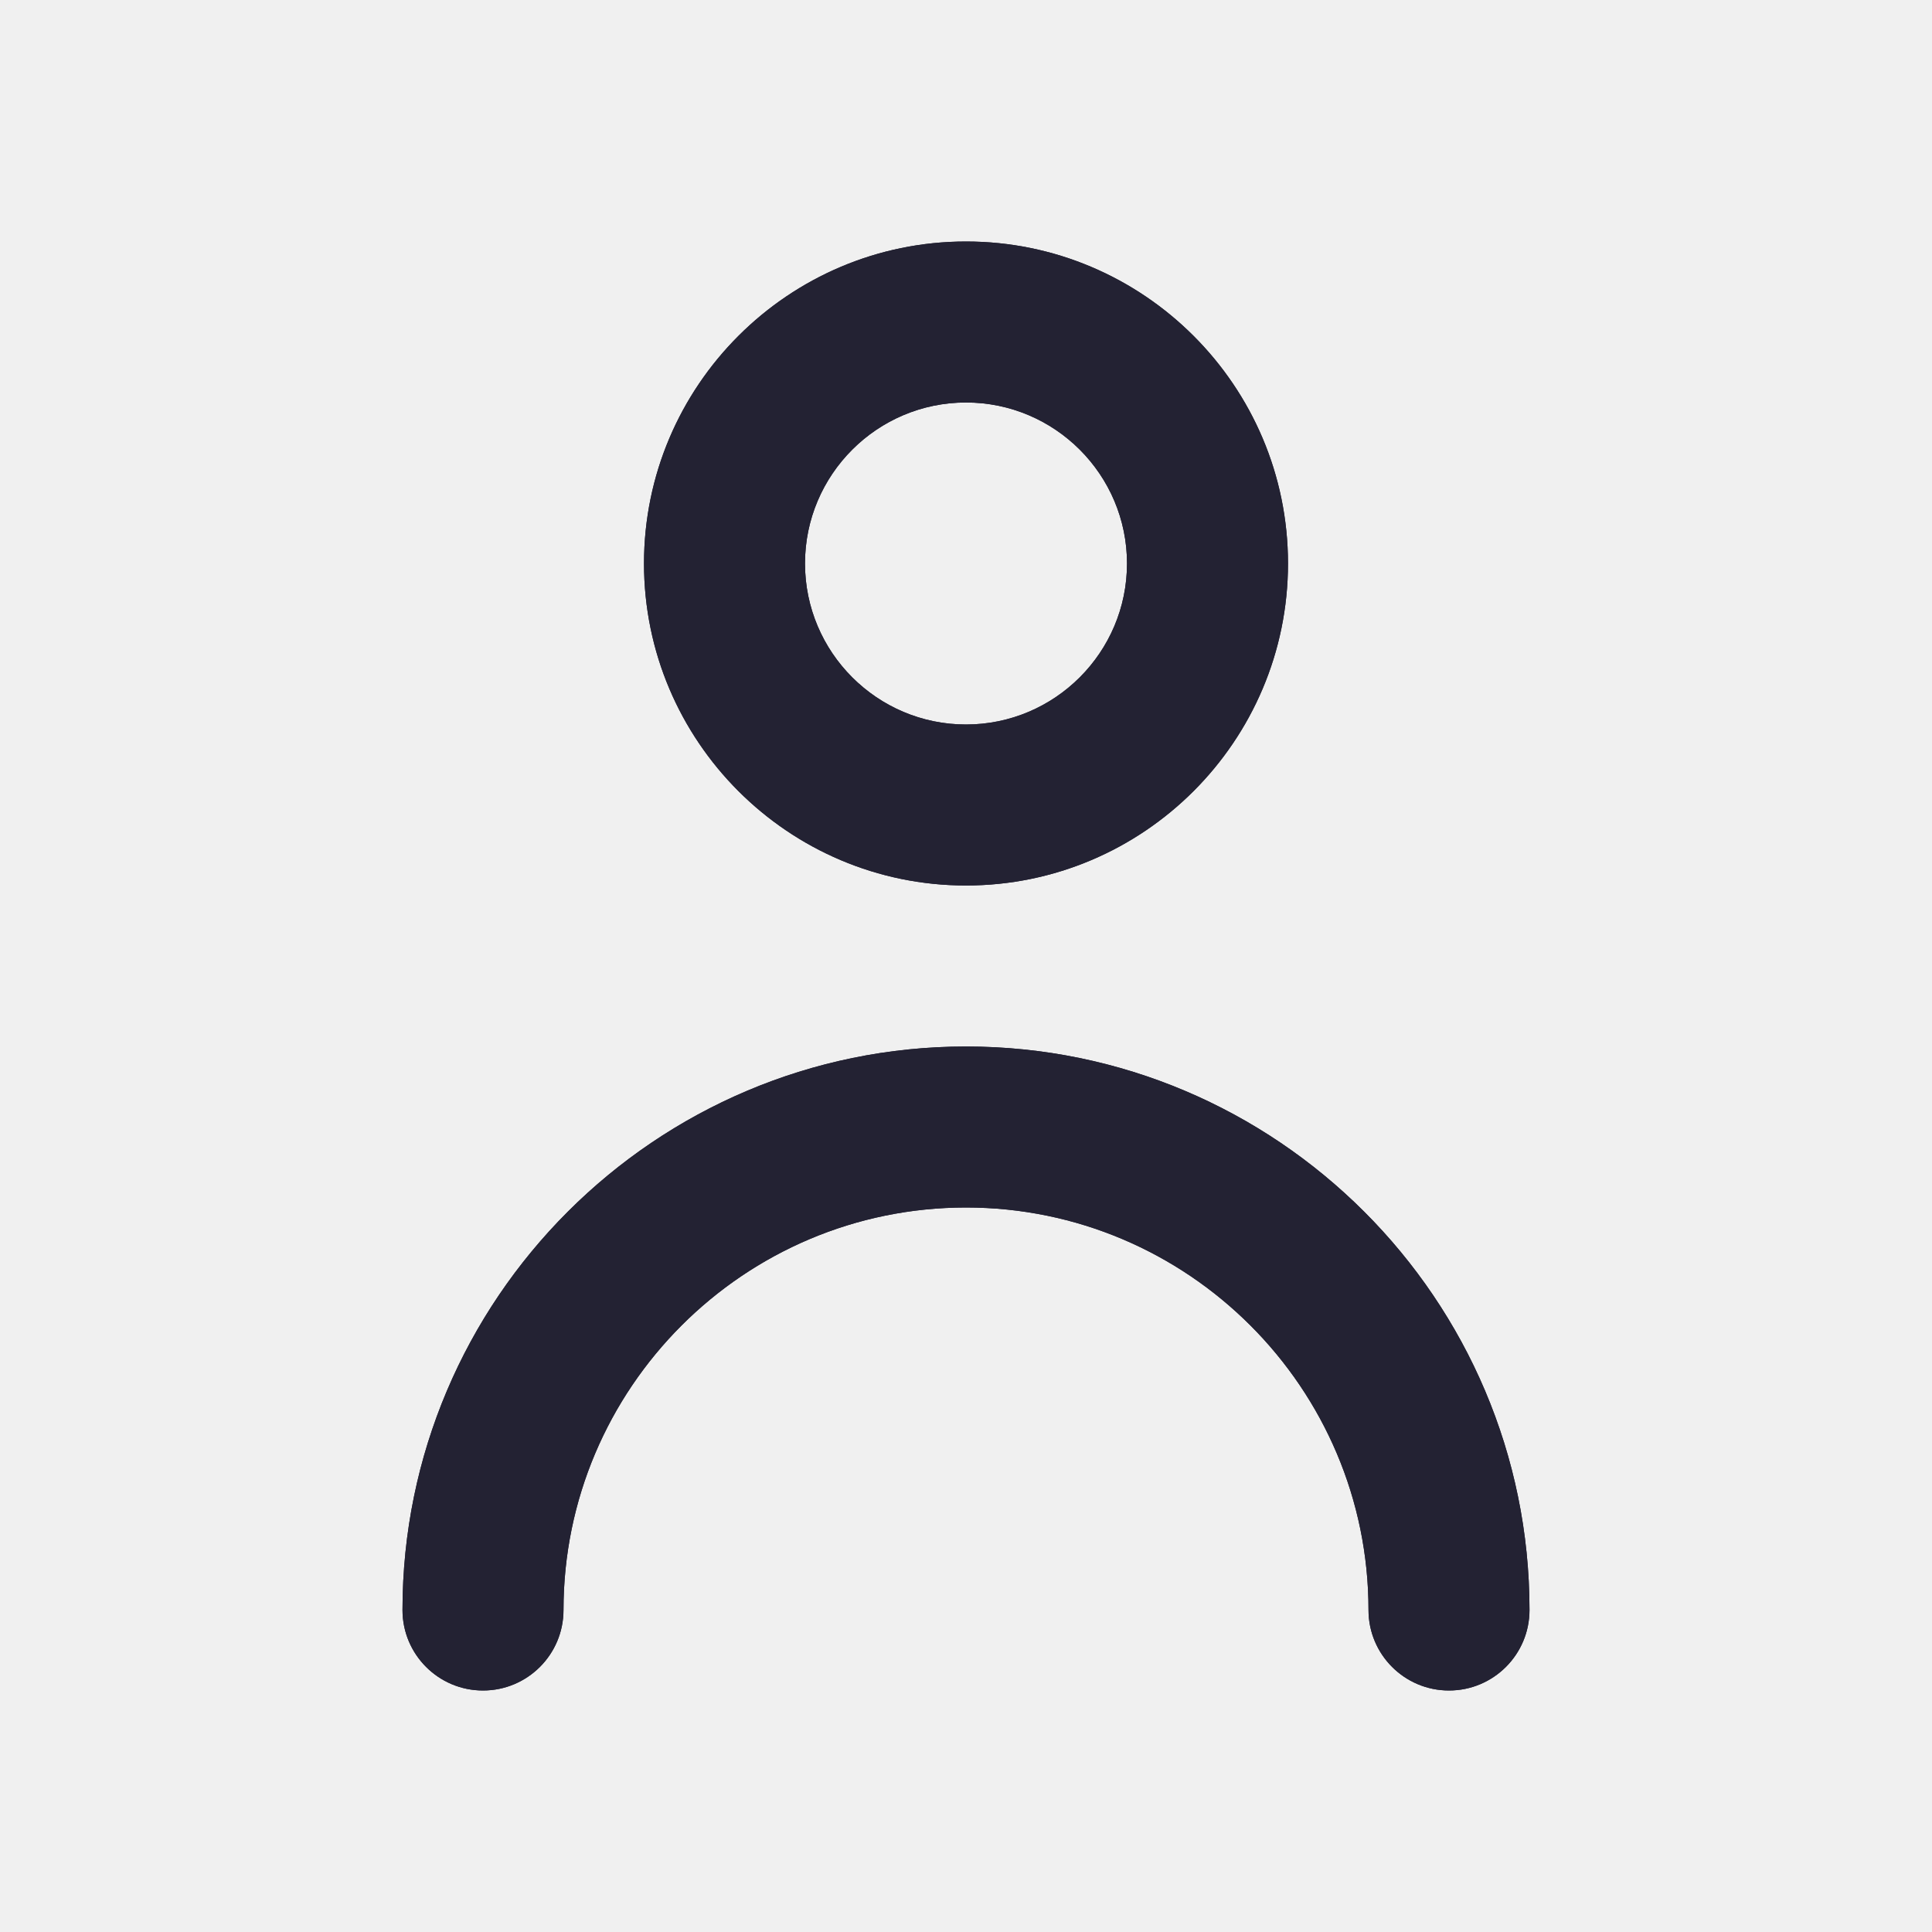
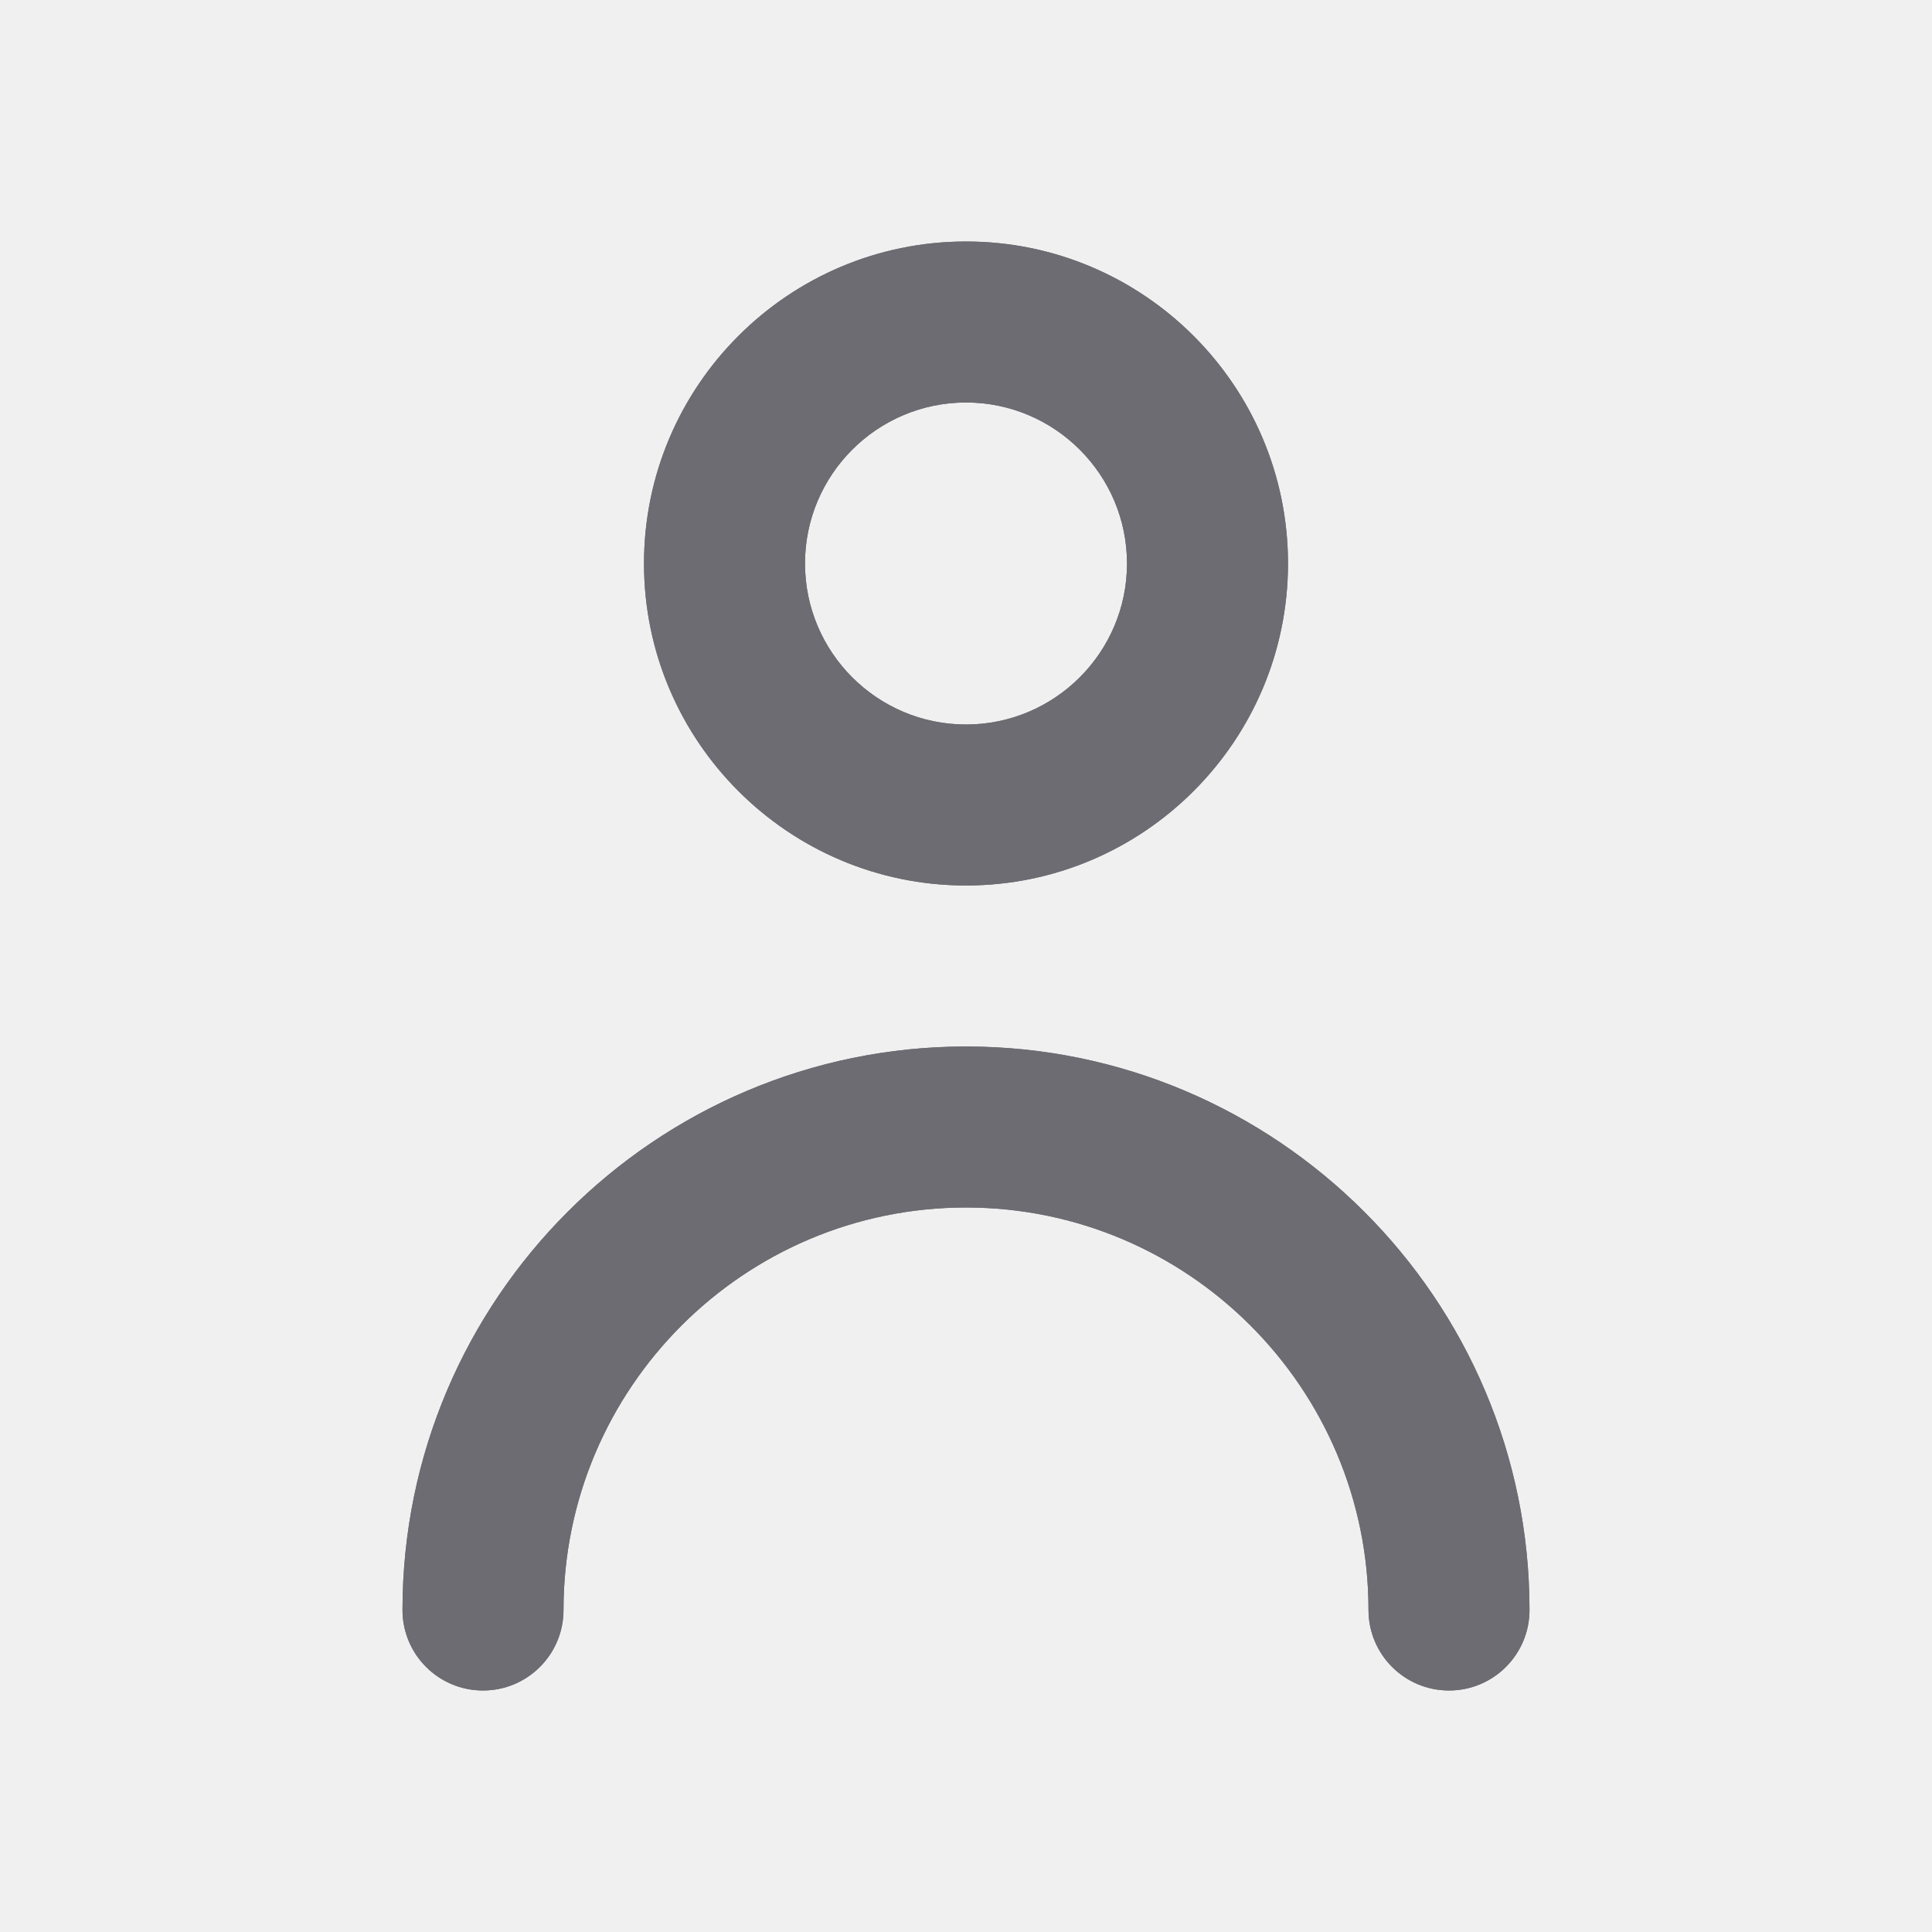
<svg xmlns="http://www.w3.org/2000/svg" width="24" height="24" viewBox="0 0 24 24" fill="none">
-   <path fill-rule="evenodd" clip-rule="evenodd" d="M14 7C14 5.897 13.103 5 12 5C10.897 5 10 5.897 10 7C10 8.103 10.897 9 12 9C13.103 9 14 8.103 14 7ZM16 7C16 9.206 14.206 11 12 11C9.794 11 8 9.206 8 7C8 4.794 9.794 3 12 3C14.206 3 16 4.794 16 7ZM5 20C5 16.14 8.141 13 12 13C15.859 13 19 16.14 19 20C19 20.552 18.553 21 18 21C17.447 21 17 20.552 17 20C17 17.243 14.757 15 12 15C9.243 15 7 17.243 7 20C7 20.552 6.553 21 6 21C5.447 21 5 20.552 5 20Z" fill="#232233" />
-   <mask id="mask0_95_1061" style="mask-type:luminance" maskUnits="userSpaceOnUse" x="5" y="3" width="14" height="18">
+   <path fill-rule="evenodd" clip-rule="evenodd" d="M14 7C14 5.897 13.103 5 12 5C10.897 5 10 5.897 10 7C10 8.103 10.897 9 12 9C13.103 9 14 8.103 14 7ZM16 7C16 9.206 14.206 11 12 11C9.794 11 8 9.206 8 7C8 4.794 9.794 3 12 3C14.206 3 16 4.794 16 7ZM5 20C5 16.14 8.141 13 12 13C15.859 13 19 16.14 19 20C19 20.552 18.553 21 18 21C17.447 21 17 20.552 17 20C17 17.243 14.757 15 12 15C9.243 15 7 17.243 7 20C7 20.552 6.553 21 6 21C5.447 21 5 20.552 5 20Z" fill="#6C6C72" />
+   <mask id="mask0_95_1081" style="mask-type:luminance" maskUnits="userSpaceOnUse" x="5" y="3" width="14" height="18">
    <path fill-rule="evenodd" clip-rule="evenodd" d="M14 7C14 5.897 13.103 5 12 5C10.897 5 10 5.897 10 7C10 8.103 10.897 9 12 9C13.103 9 14 8.103 14 7ZM16 7C16 9.206 14.206 11 12 11C9.794 11 8 9.206 8 7C8 4.794 9.794 3 12 3C14.206 3 16 4.794 16 7ZM5 20C5 16.14 8.141 13 12 13C15.859 13 19 16.14 19 20C19 20.552 18.553 21 18 21C17.447 21 17 20.552 17 20C17 17.243 14.757 15 12 15C9.243 15 7 17.243 7 20C7 20.552 6.553 21 6 21C5.447 21 5 20.552 5 20Z" fill="white" />
  </mask>
-   <g mask="url(#mask0_95_1061)">
-     <rect width="24" height="24" fill="#232233" />
+   <g mask="url(#mask0_95_1081)">
+     <rect width="24" height="24" fill="#6C6C72" />
  </g>
</svg>
